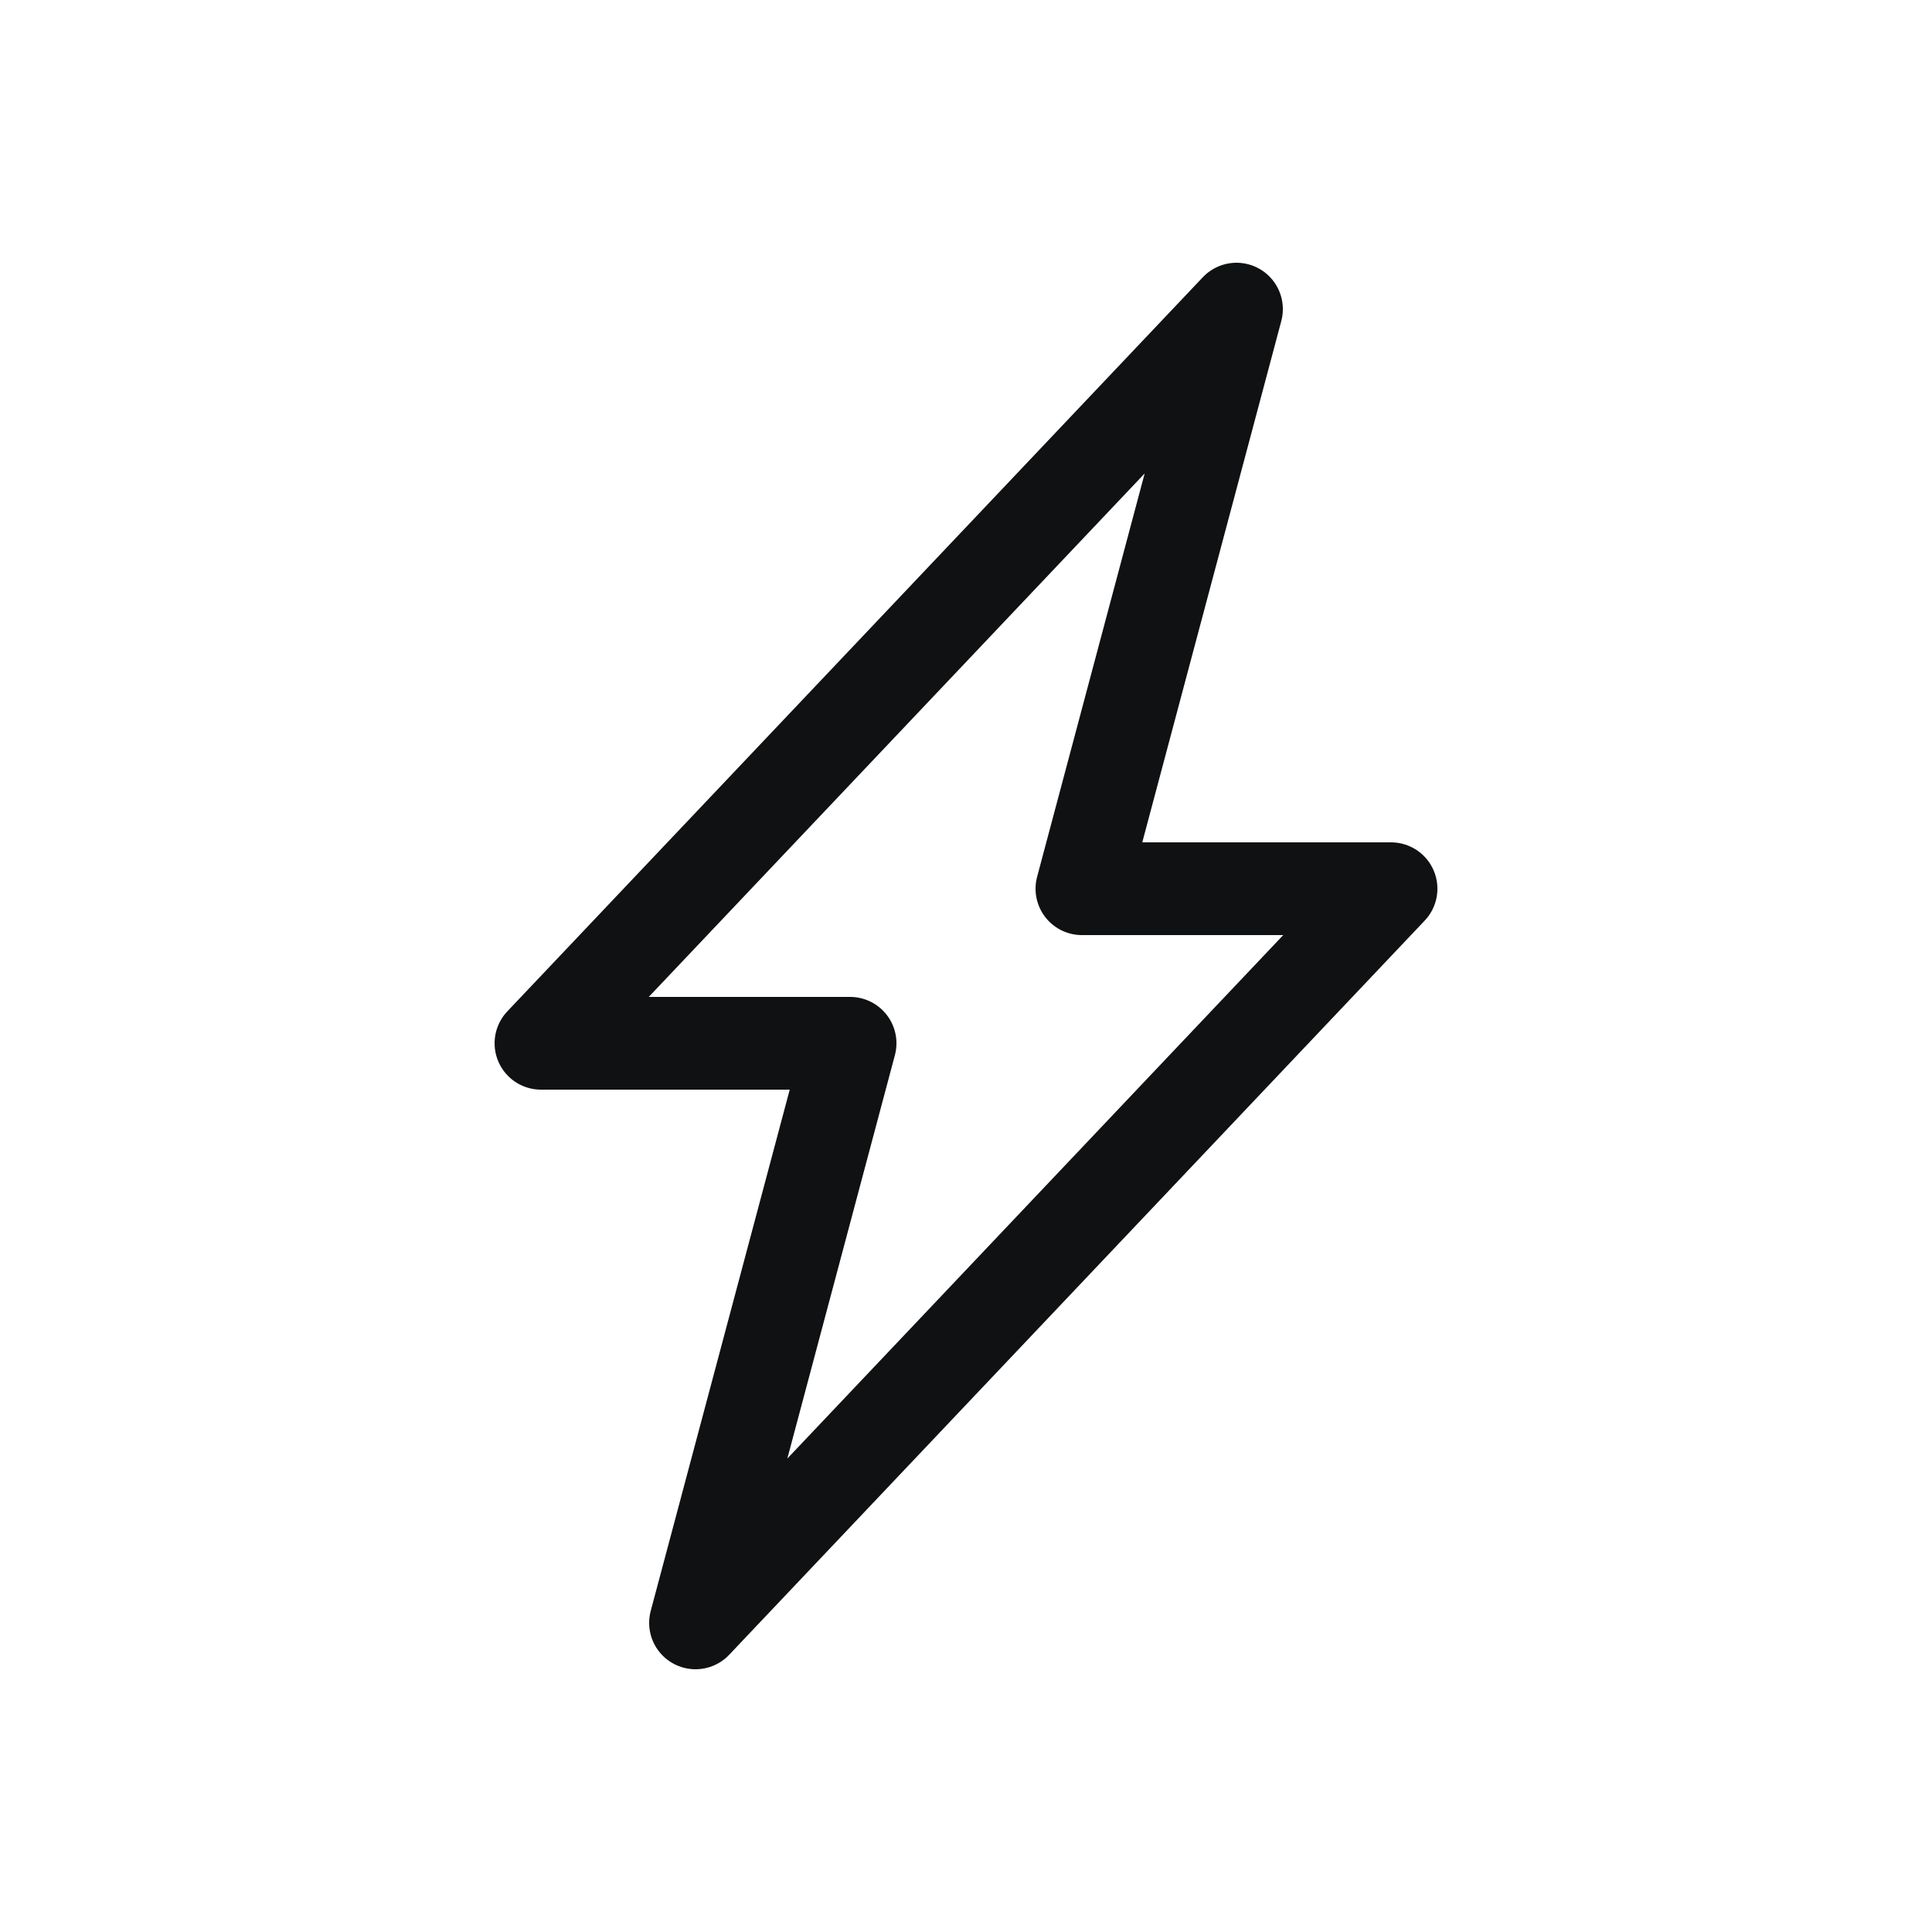
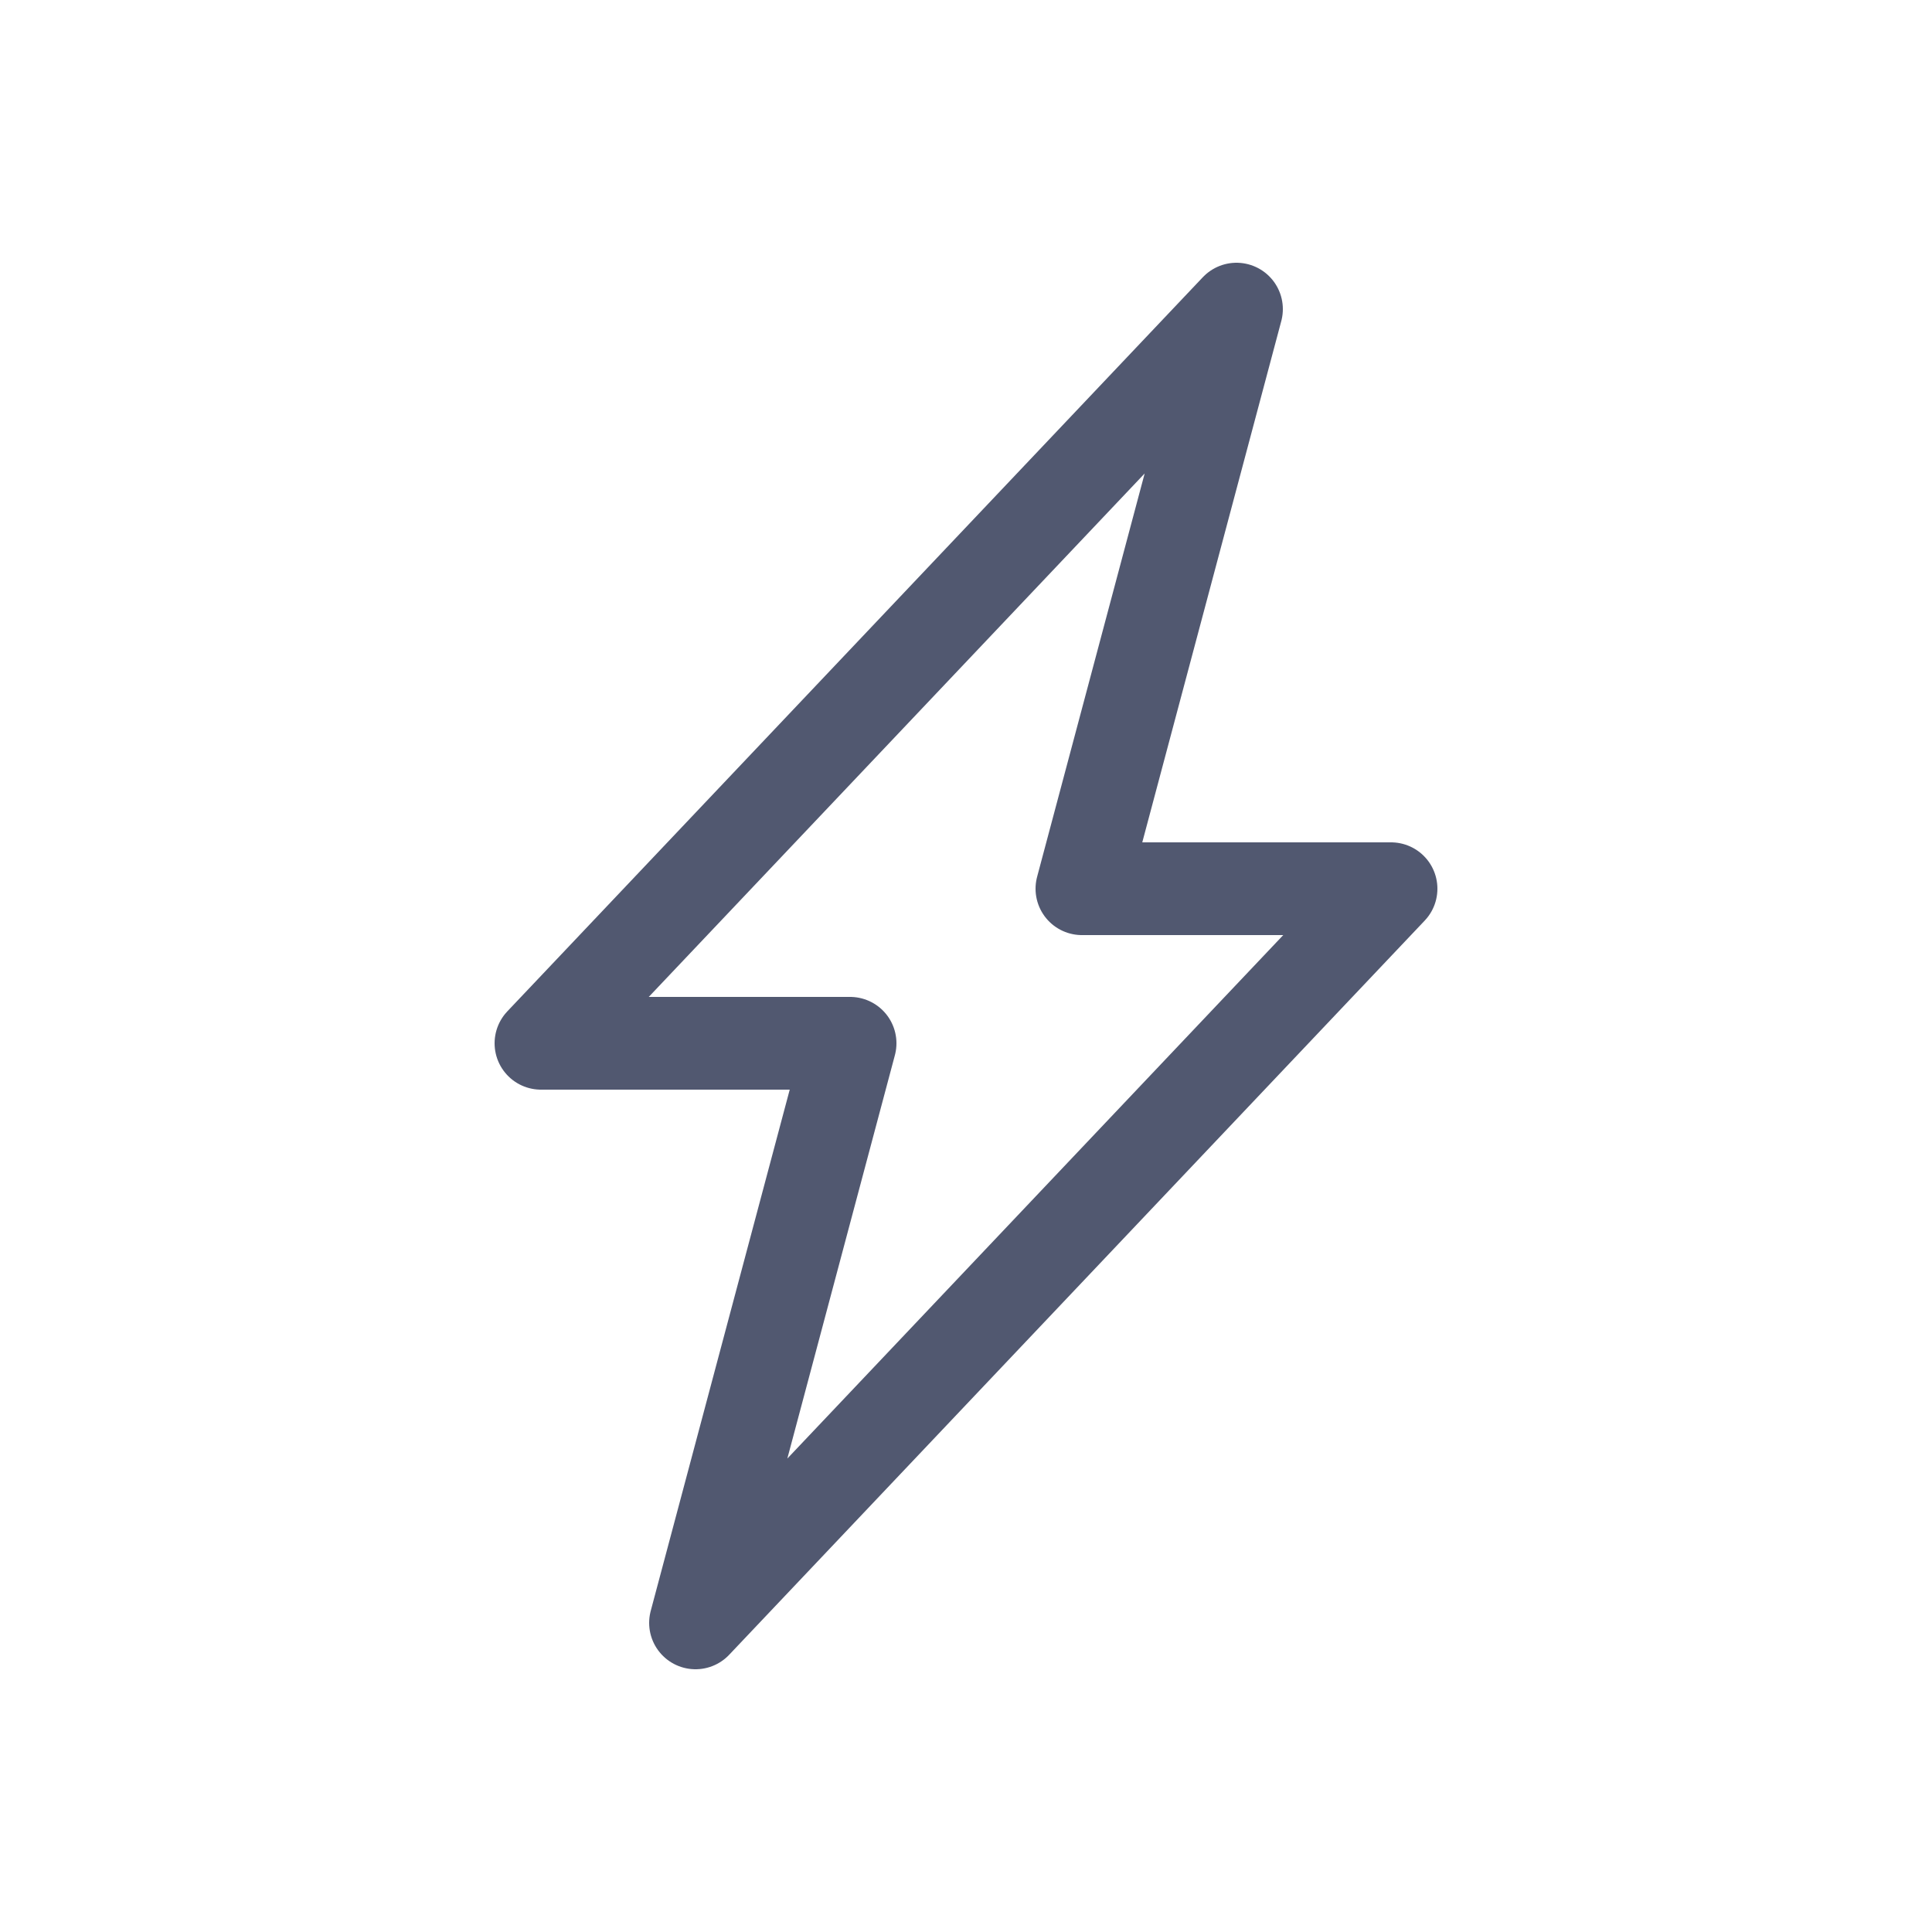
<svg xmlns="http://www.w3.org/2000/svg" width="25" height="25" viewBox="0 0 25 25" fill="none">
-   <path d="M18 11.5L9 21L11 13.5H7L16 4L14 11.5H18Z" stroke="#101112" stroke-width="1.2" stroke-linejoin="round" />
+   <path d="M18 11.5L9 21L11 13.5H7L16 4L14 11.5H18Z" stroke="#515870" stroke-width="1.2" stroke-linejoin="round" />
</svg>
